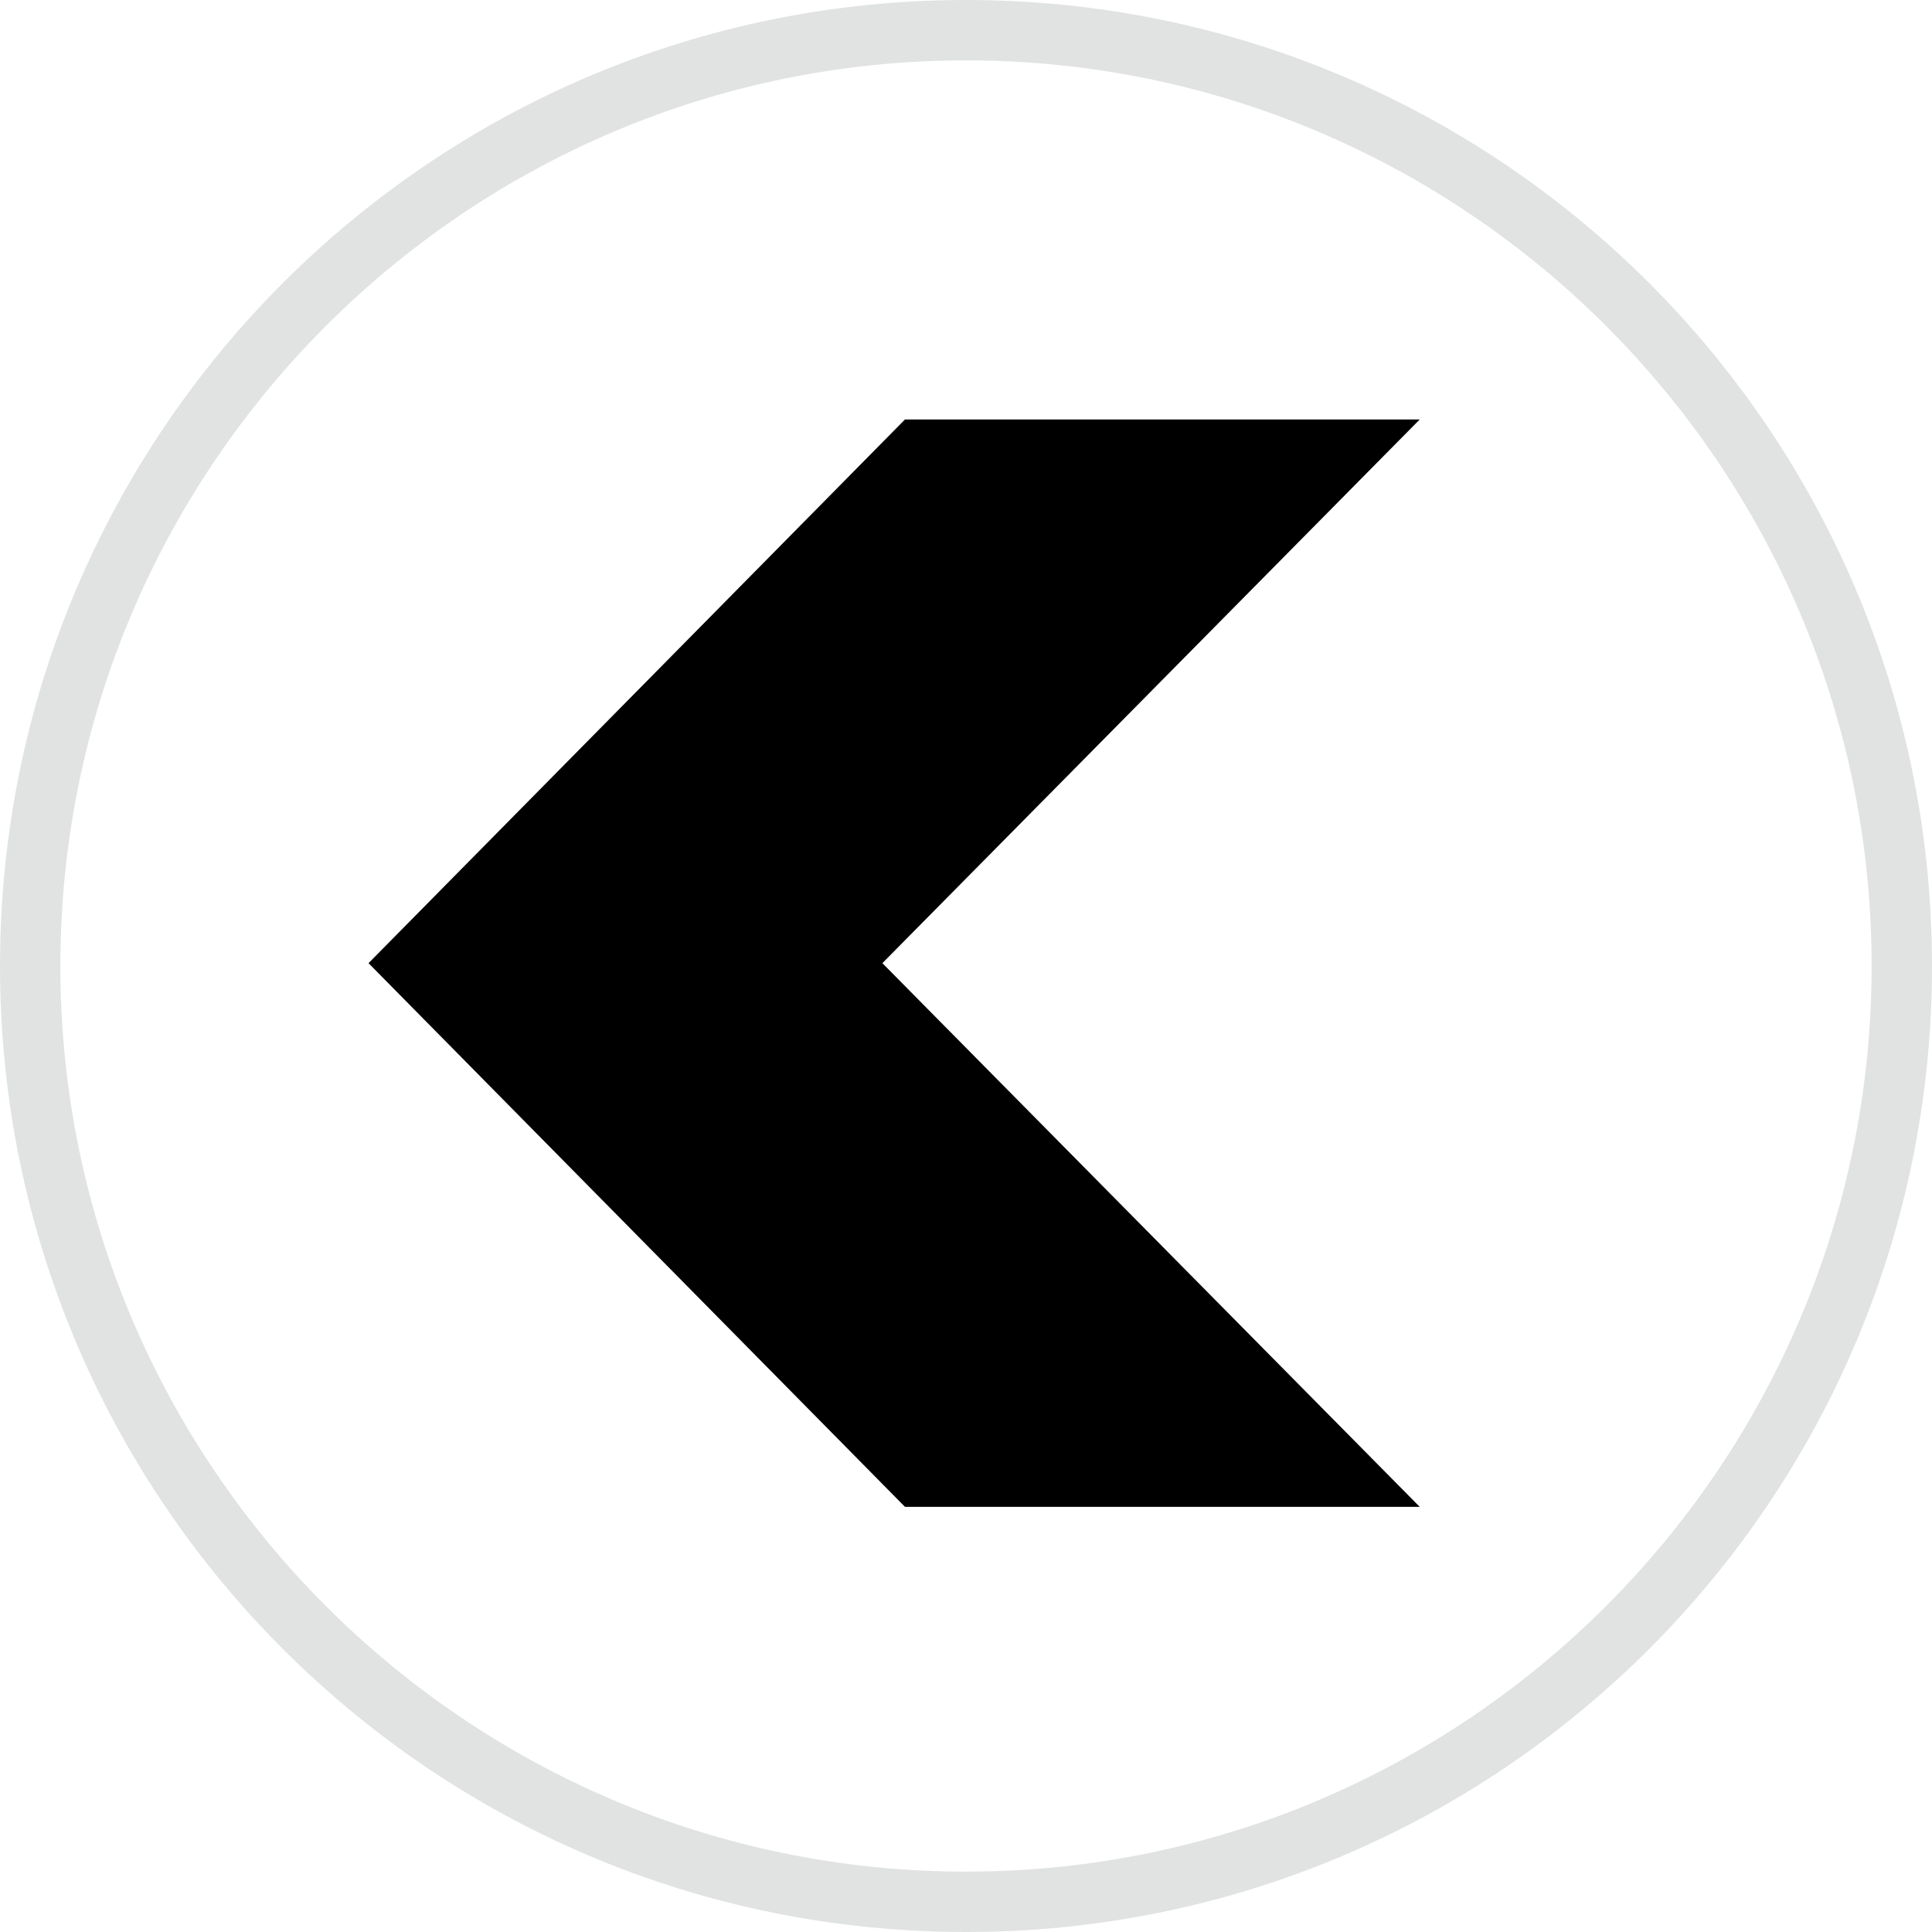
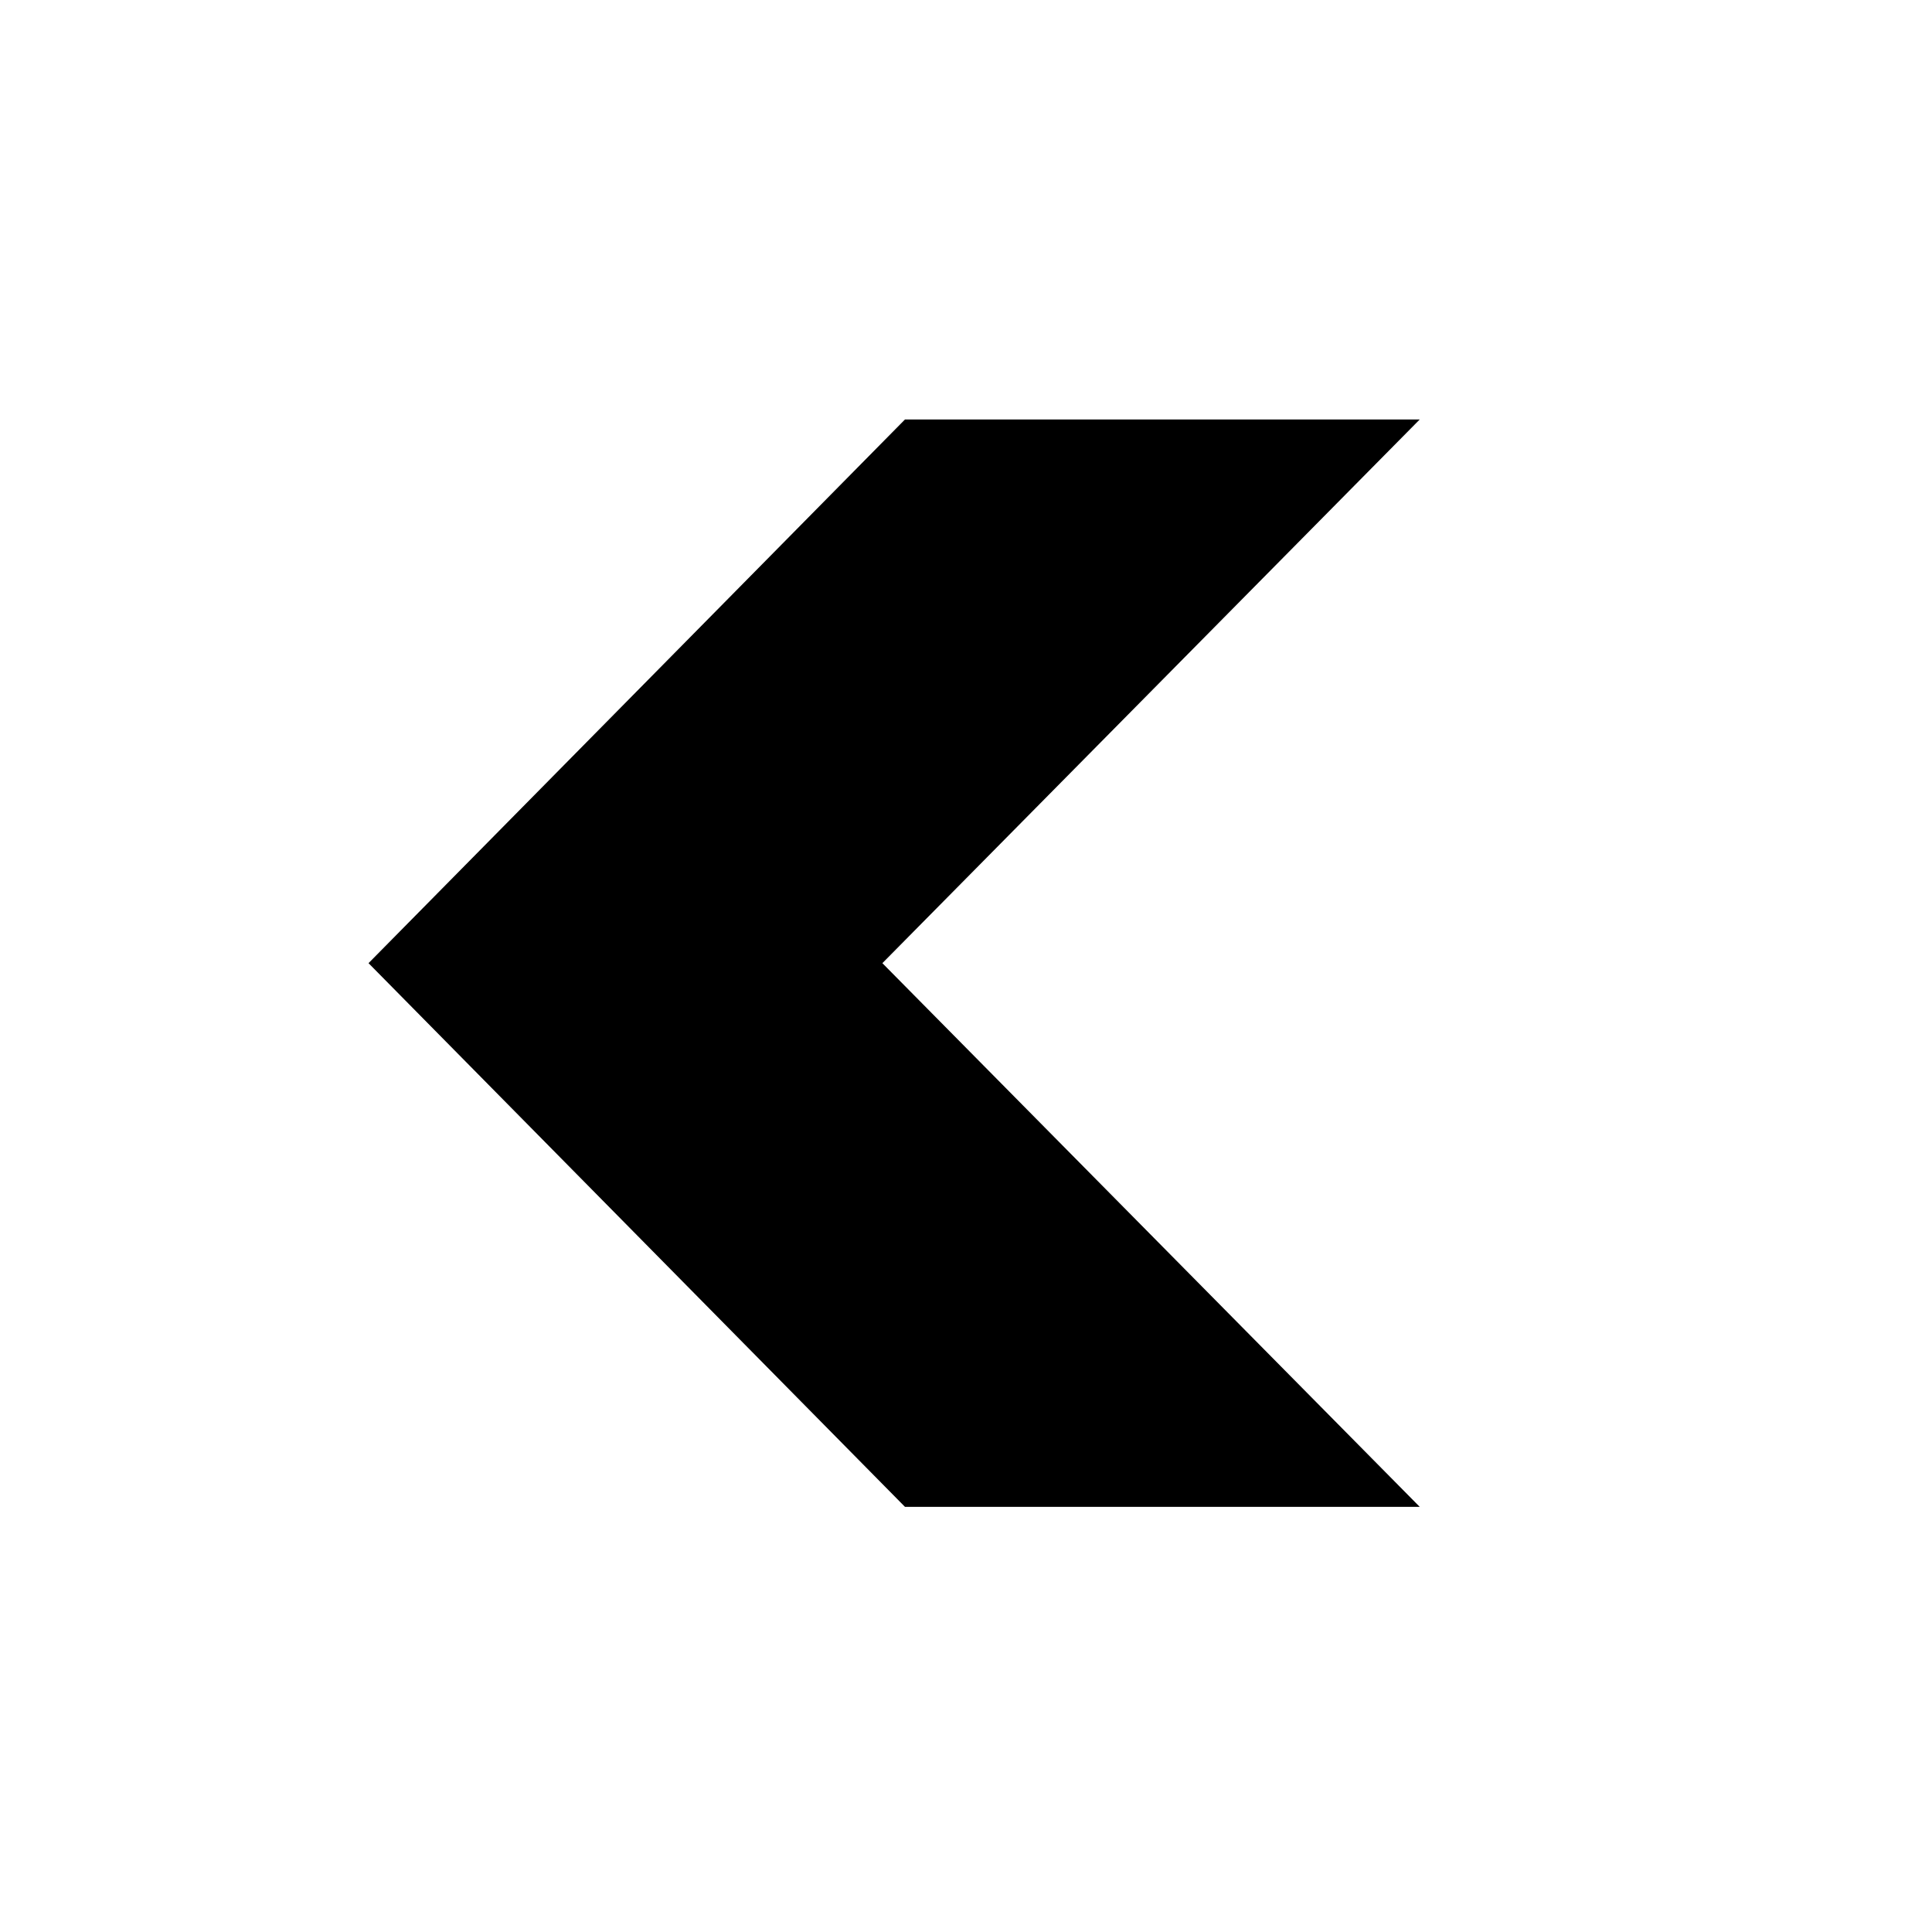
<svg xmlns="http://www.w3.org/2000/svg" version="1.1" id="Layer_1" x="0px" y="0px" viewBox="0 0 512 512" style="enable-background:new 0 0 512 512;" xml:space="preserve">
-   <path style="fill:#e1e2e2;" d="M256,16c132.336,0,240,107.664,240,240S388.336,496,256,496S16,388.336,16,256S123.664,16,256,16   M256,0C114.608,0,0,114.608,0,256c0,141.376,114.608,256,256,256s256-114.624,256-256C512,114.608,397.392,0,256,0L256,0z" />
  <polygon fill="currentColor" points="239.824,399.328 97.664,255.248 239.824,111.168 376.24,111.168 233.84,255.248   376.24,399.328 " />
</svg>
